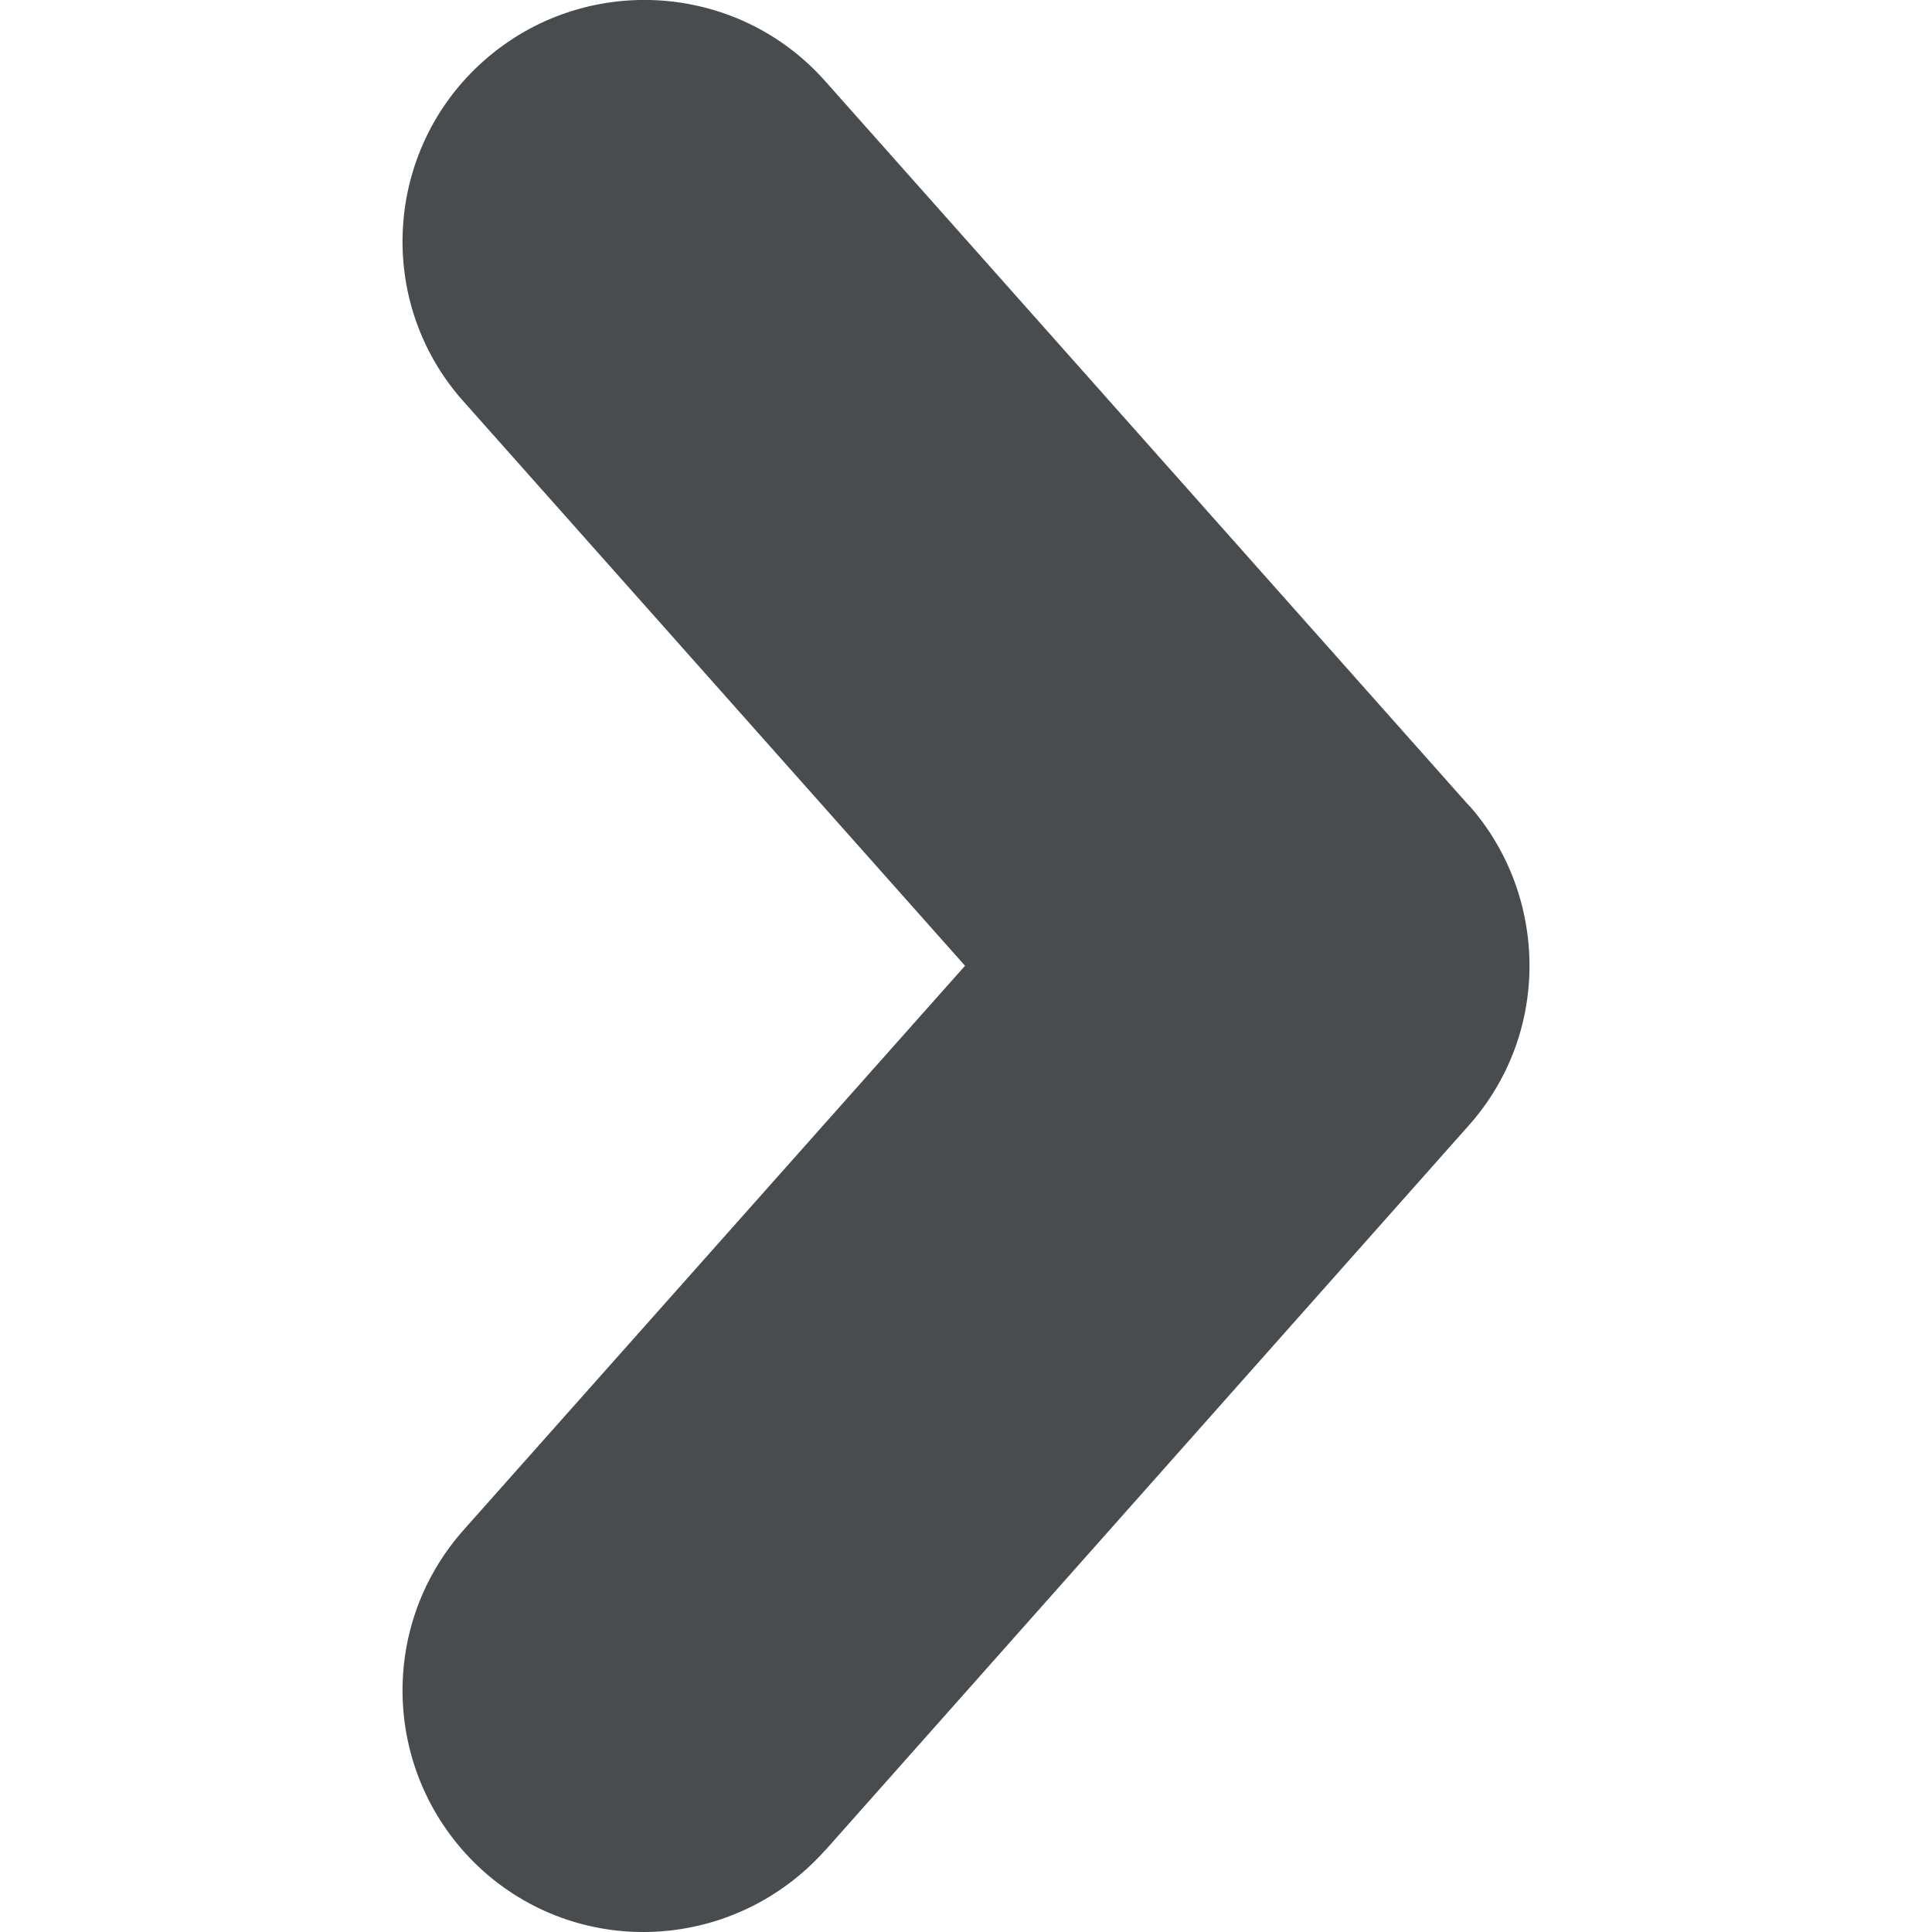
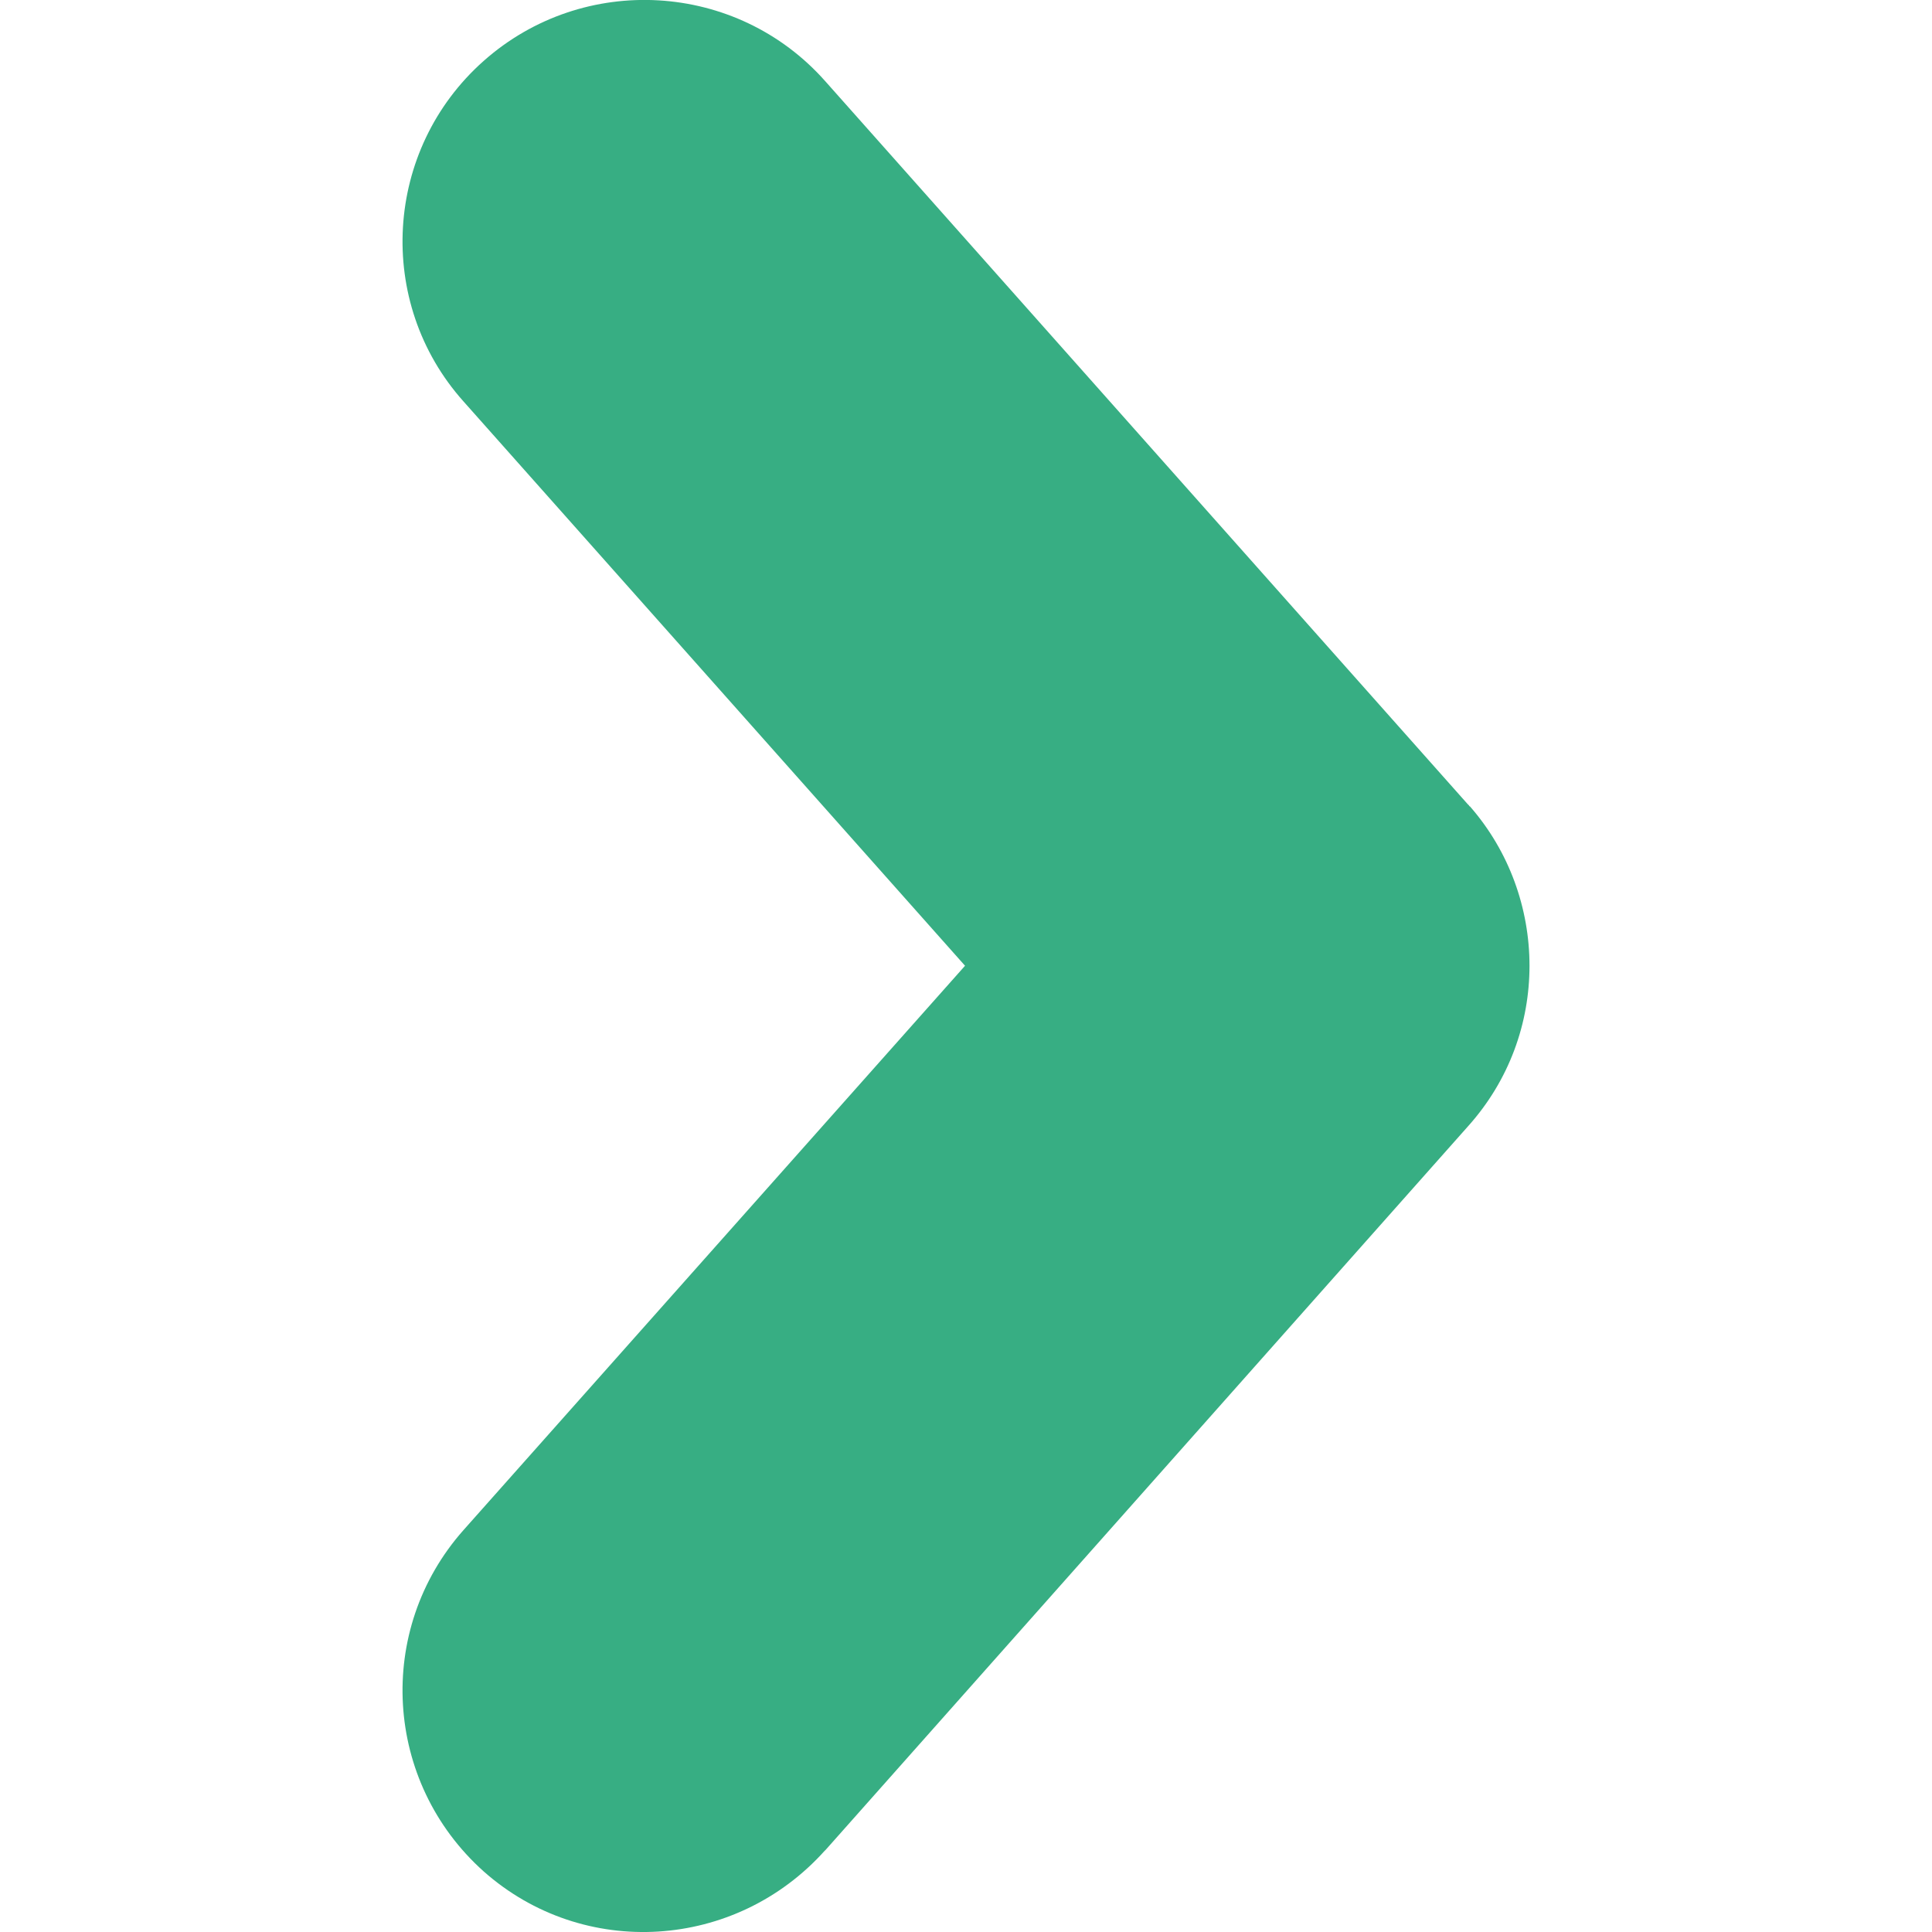
<svg xmlns="http://www.w3.org/2000/svg" width="800px" height="800px" viewBox="0 0 24 24" mirror-in-rtl="true">
-   <path fill="#494c4e" d="M10.25 22.987l7.99-9c.51-.57.76-1.28.76-1.99s-.25-1.42-.74-1.98c-.01 0-.01-.01-.01-.01l-.02-.02-7.98-8.98c-1.1-1.24-3.002-1.35-4.242-.25-1.24 1.1-1.35 3-.25 4.23l6.23 7.01-6.23 7.01c-1.1 1.24-.99 3.13.25 4.24 1.24 1.1 3.13.98 4.24-.26z" />
+   <path fill=" #37ae83" d="M10.25 22.987l7.99-9c.51-.57.76-1.28.76-1.99s-.25-1.42-.74-1.98c-.01 0-.01-.01-.01-.01l-.02-.02-7.98-8.98c-1.1-1.24-3.002-1.35-4.242-.25-1.24 1.1-1.35 3-.25 4.23l6.23 7.01-6.23 7.01c-1.1 1.24-.99 3.13.25 4.24 1.24 1.1 3.13.98 4.24-.26z" />
</svg>
